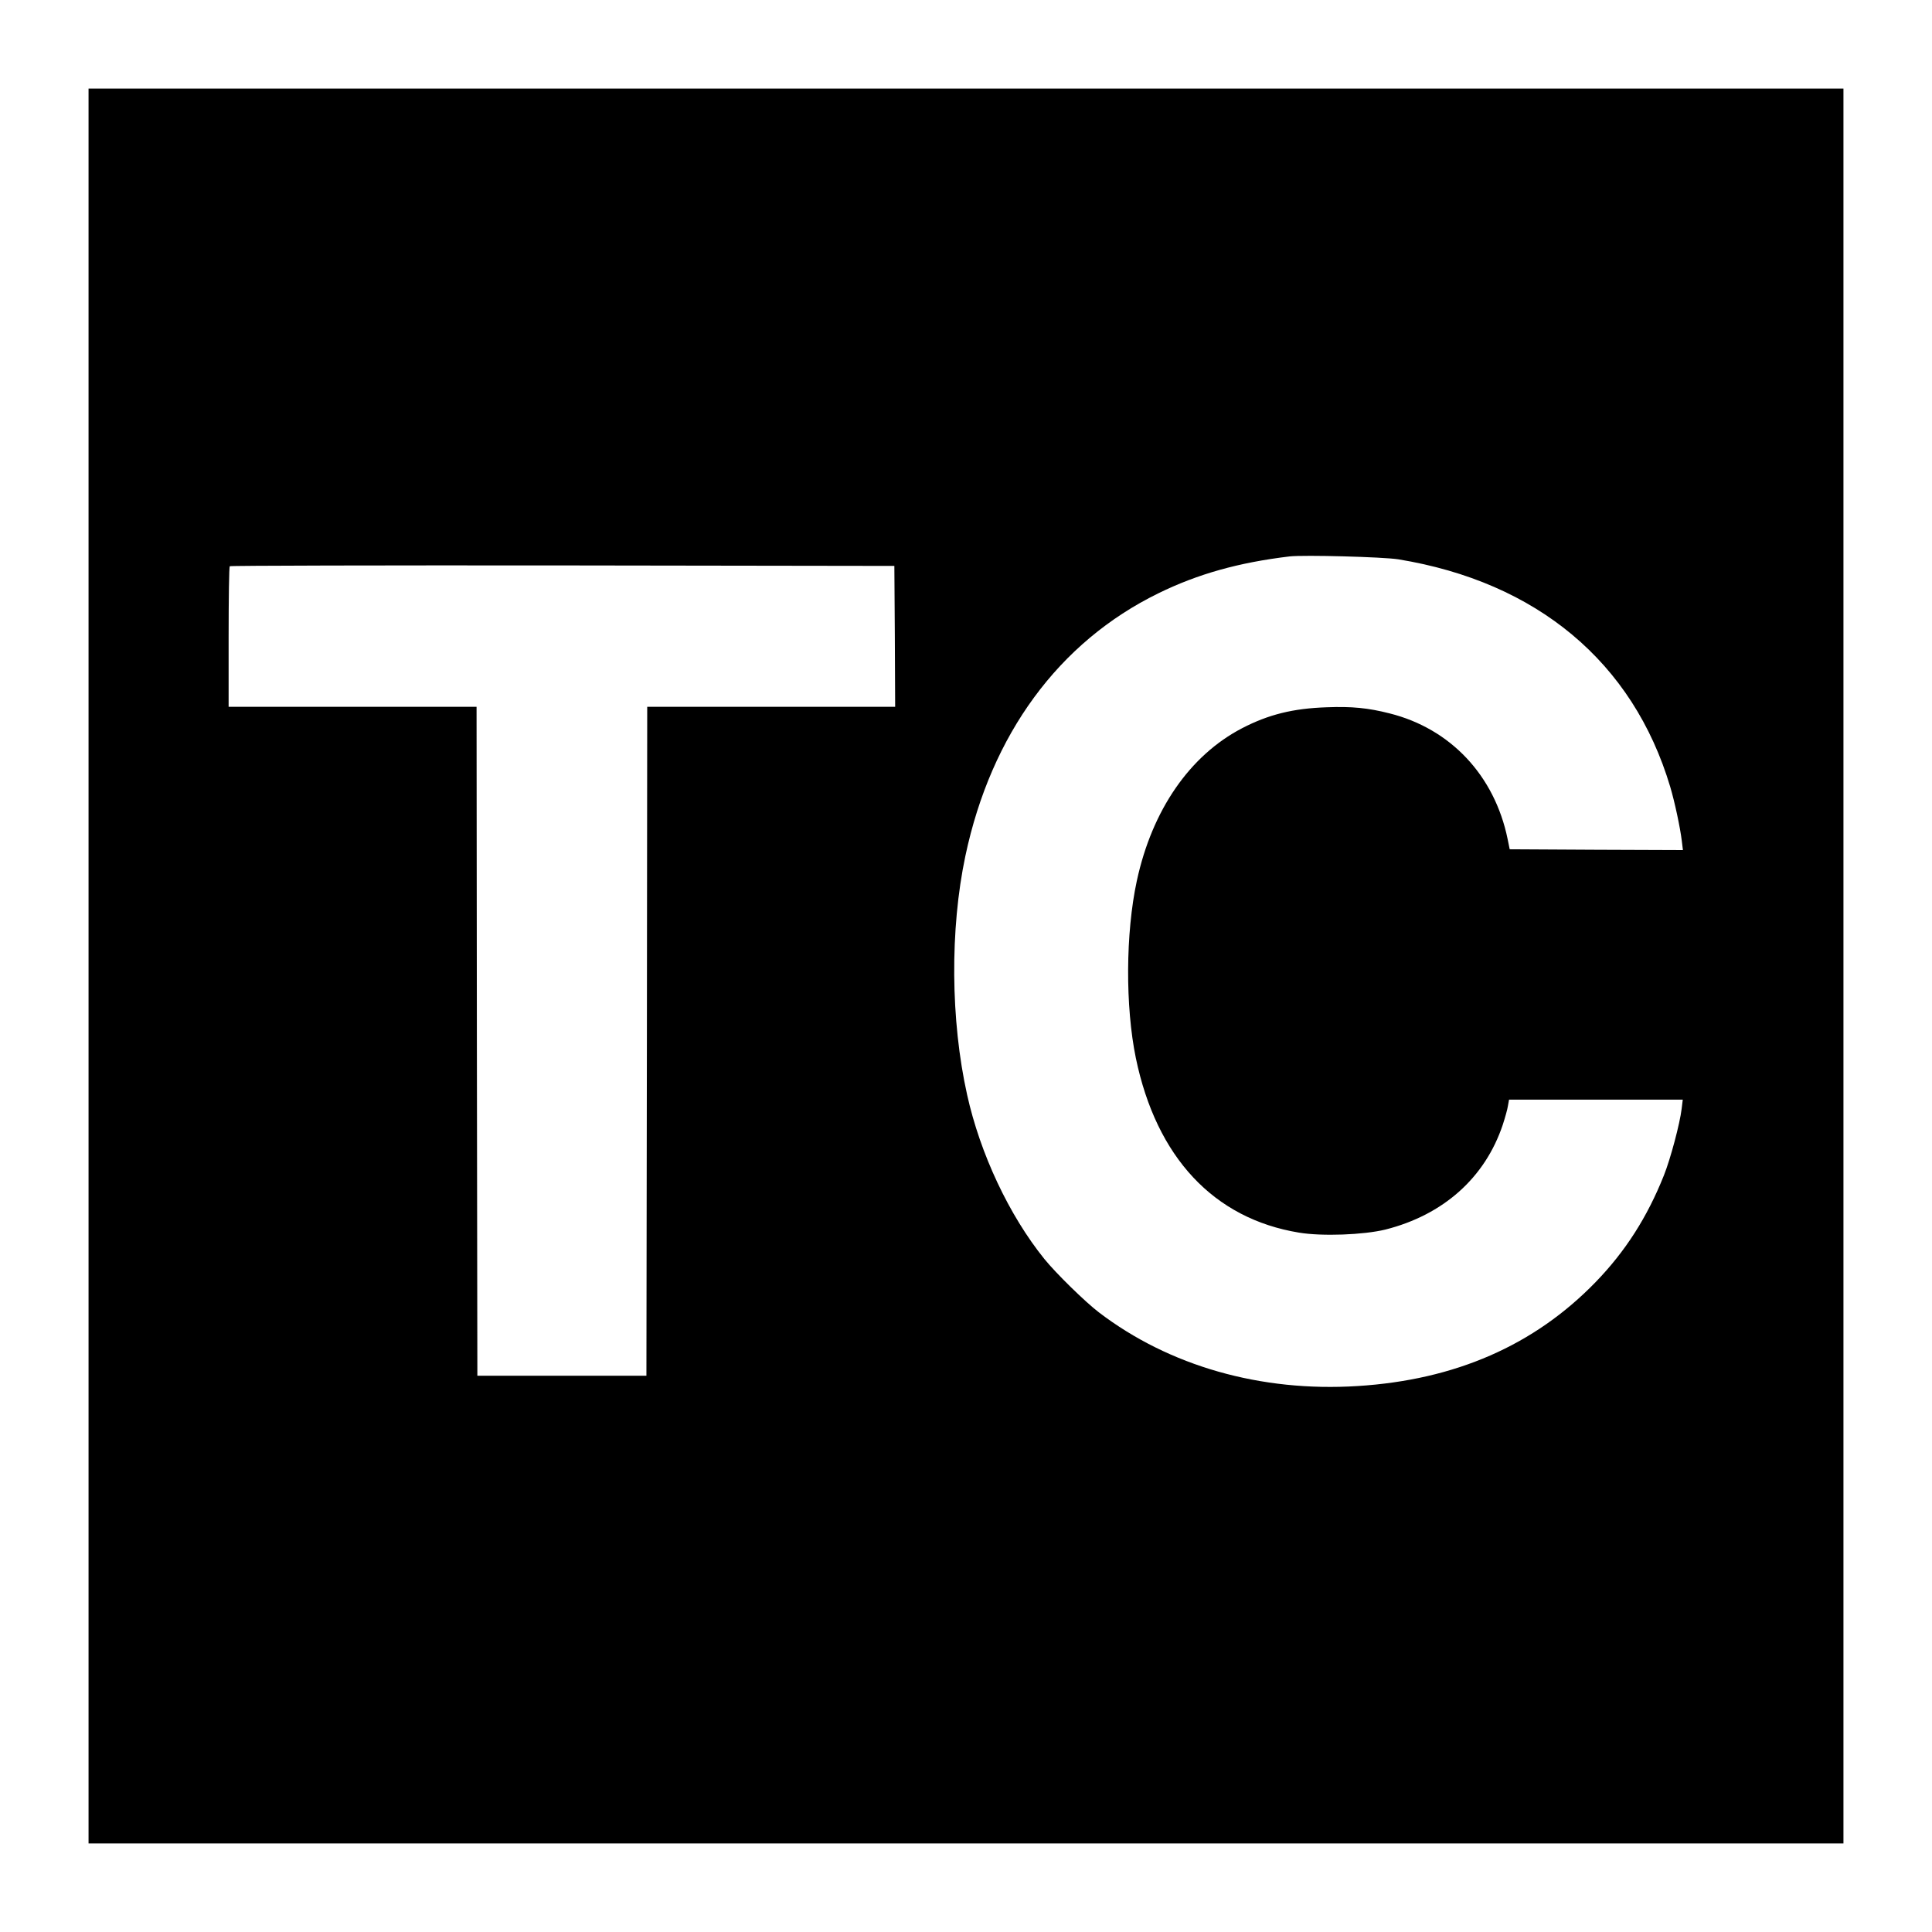
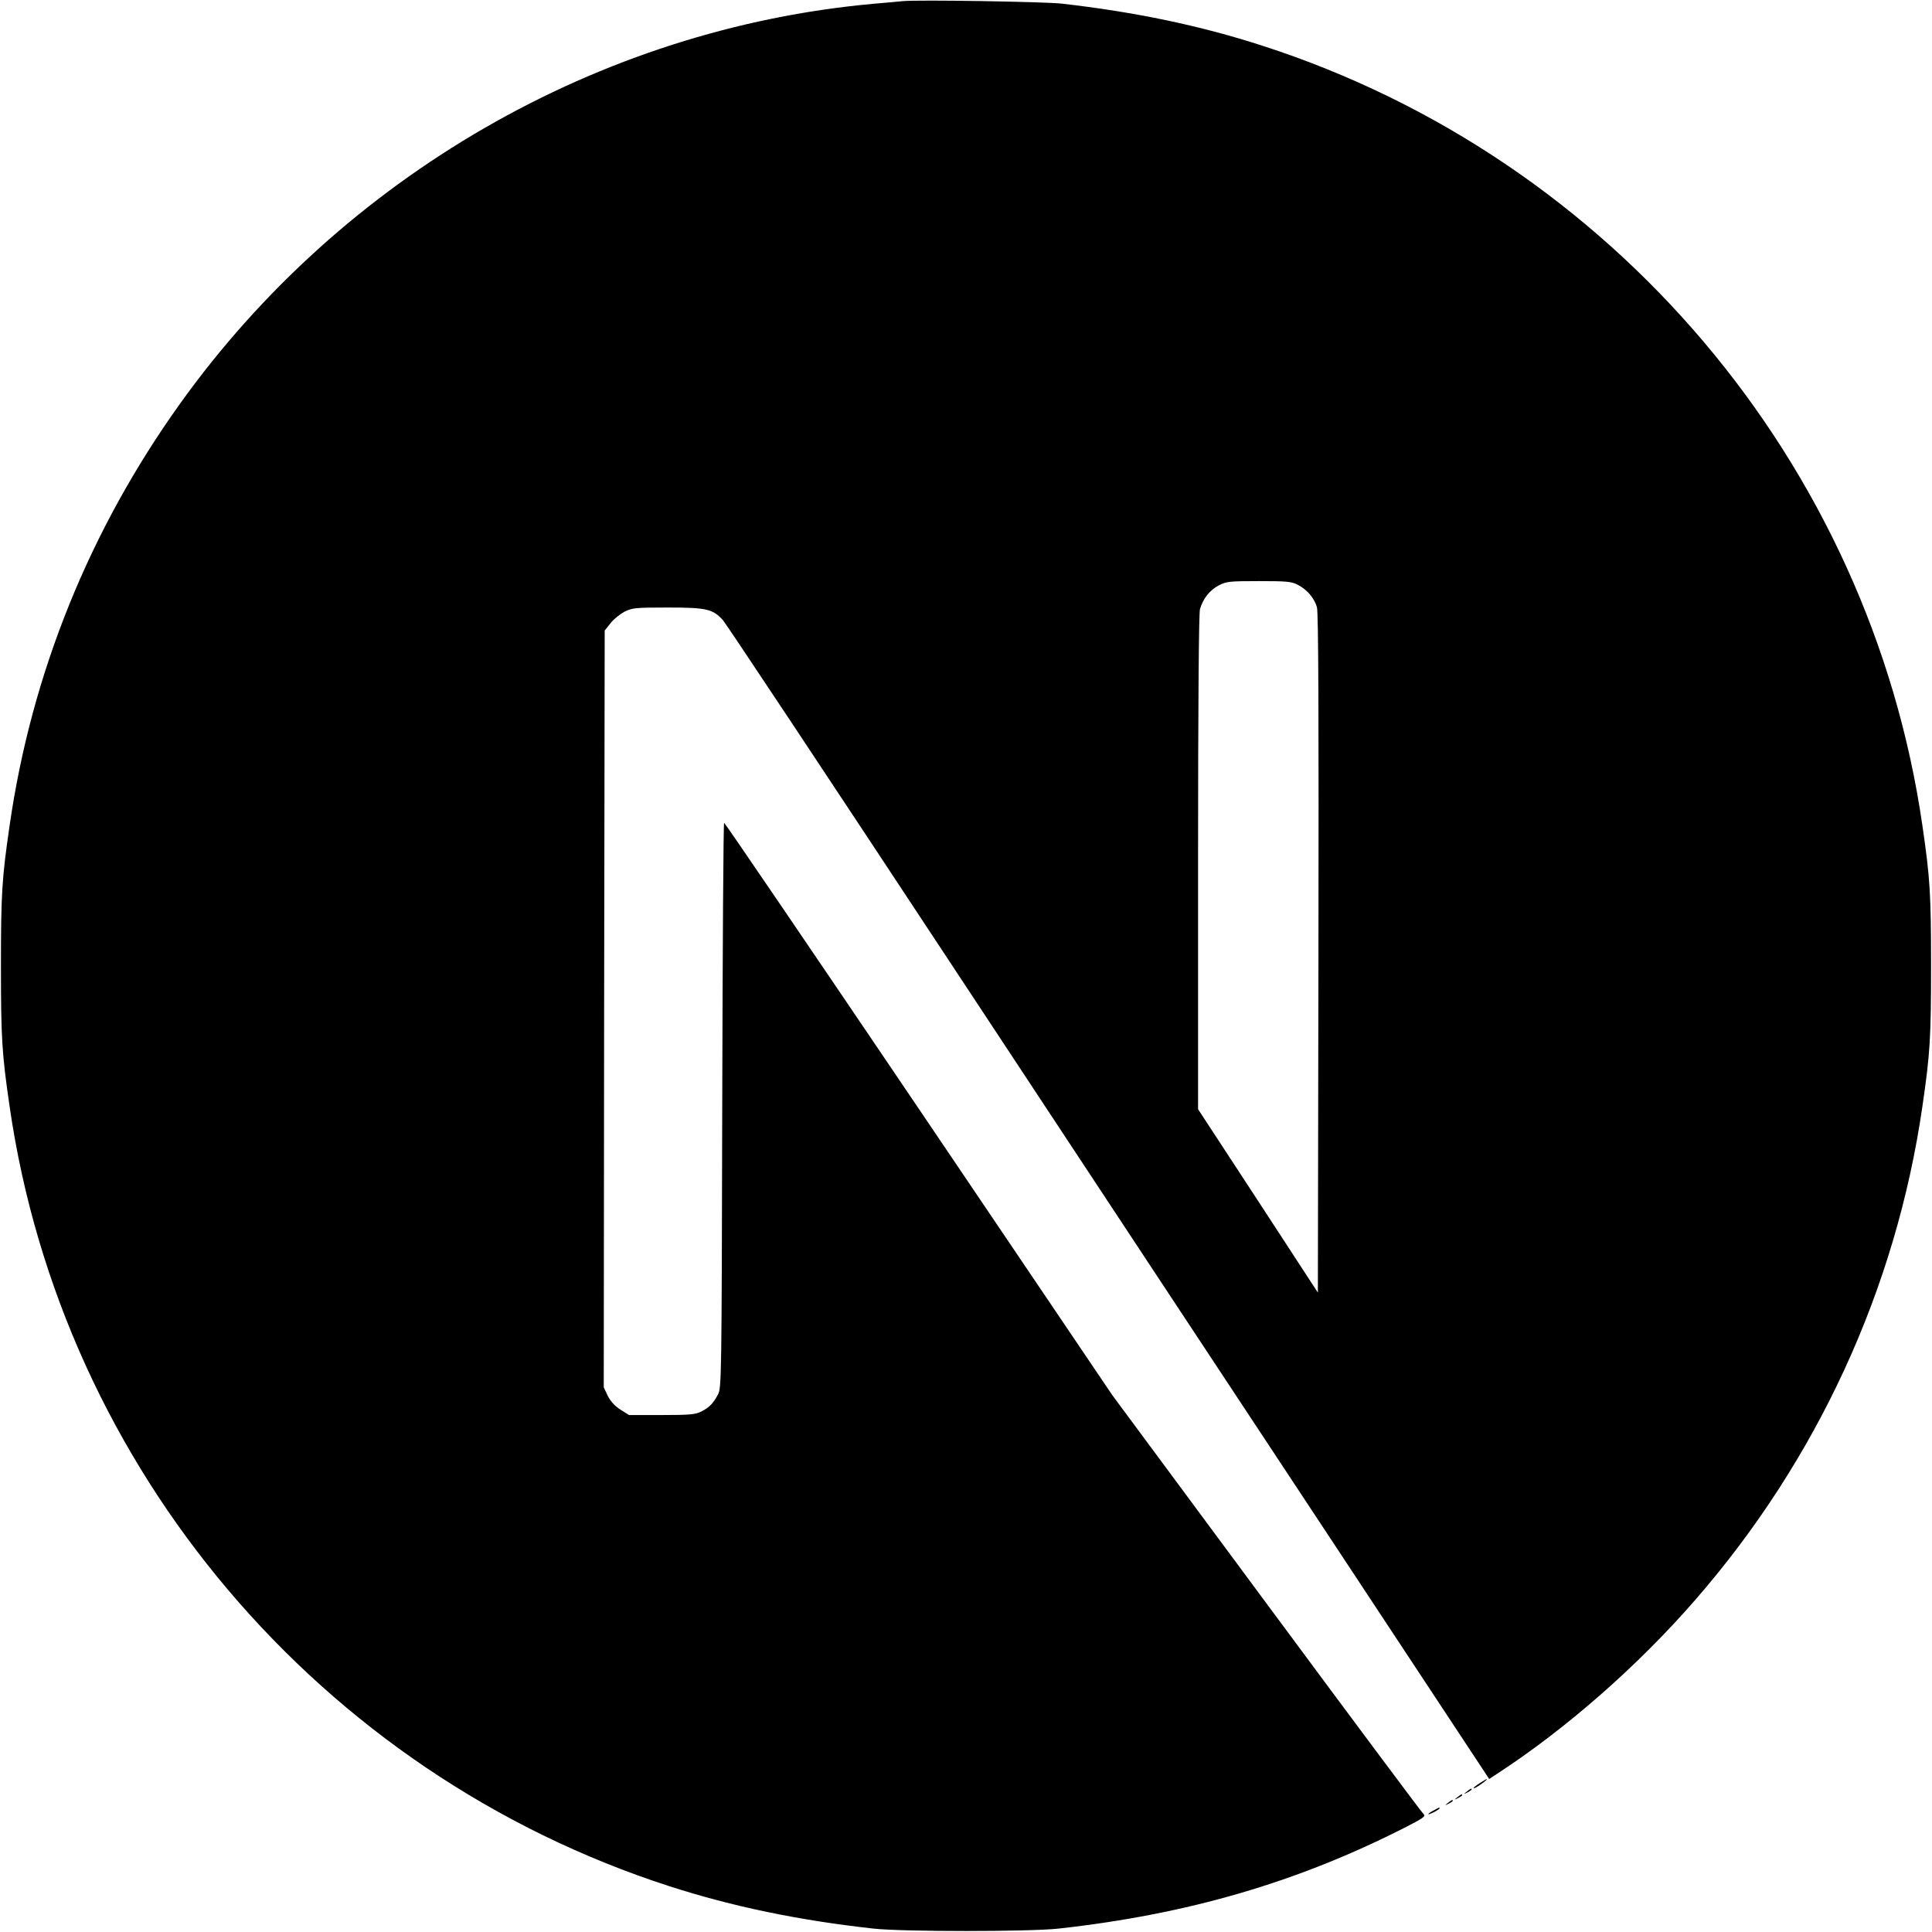
- <svg xmlns="http://www.w3.org/2000/svg" version="1.0" width="1200pt" height="1200pt" viewBox="0 0 1200 1200" preserveAspectRatio="xMidYMid meet">
-   <g transform="translate(0,1200) scale(0.1,-0.1)" fill="#000000" stroke="none">
-     <path d="M550 6000 l0 -5450 5450 0 5450 0 0 5450 0 5450 -5450 0 -5450 0 0 -5450z m8135 2526 c862 -141 1458 -639 1689 -1413 28 -94 62 -253 72 -336 l7 -57 -538 2 -538 3 -13 64 c-81 394 -354 685 -733 780 -133 34 -235 44 -390 38 -210 -7 -362 -45 -526 -130 -325 -169 -559 -508 -654 -948 -70 -324 -72 -781 -6 -1101 128 -617 484 -997 1013 -1084 144 -24 402 -14 537 19 360 91 619 322 729 651 14 43 29 96 32 117 l7 39 539 0 540 0 -7 -57 c-11 -92 -69 -310 -110 -413 -103 -259 -239 -472 -424 -663 -381 -393 -872 -608 -1479 -646 -600 -38 -1170 124 -1607 458 -84 64 -266 242 -338 331 -219 271 -399 654 -480 1020 -103 463 -107 1028 -11 1483 160 756 580 1329 1199 1632 245 120 498 191 815 229 90 10 579 -3 675 -18z m-3127 -478 l2 -438 -770 0 -770 0 -2 -2077 -3 -2078 -525 0 -525 0 -3 2078 -2 2077 -770 0 -770 0 0 433 c0 239 3 437 7 440 3 4 934 6 2067 5 l2061 -3 3 -437z" />
+ <svg xmlns="http://www.w3.org/2000/svg" version="1.0" width="1024pt" height="1024pt" viewBox="0 0 1024 1024" preserveAspectRatio="xMidYMid meet">
+   <g transform="translate(0,1024) scale(0.1,-0.1)" fill="#000000" stroke="none">
+     <path d="M4785 10234 c-22 -2 -92 -9 -155 -14 -1453 -131 -2814 -915 -3676 -2120 -480 -670 -787 -1430 -903 -2235 -41 -281 -46 -364 -46 -745 0 -381 5 -464 46 -745 278 -1921 1645 -3535 3499 -4133 332 -107 682 -180 1080 -224 155 -17 825 -17 980 0 687 76 1269 246 1843 539 88 45 105 57 93 67 -8 6 -383 509 -833 1117 l-818 1105 -1025 1517 c-564 834 -1028 1516 -1032 1516 -4 1 -8 -673 -10 -1496 -3 -1441 -4 -1499 -22 -1533 -26 -49 -46 -69 -88 -91 -32 -16 -60 -19 -211 -19 l-173 0 -46 29 c-30 19 -52 44 -67 73 l-21 45 2 2005 3 2006 31 39 c16 21 50 48 74 61 41 20 57 22 230 22 204 0 238 -8 291 -66 15 -16 570 -852 1234 -1859 664 -1007 1572 -2382 2018 -3057 l810 -1227 41 27 c363 236 747 572 1051 922 647 743 1064 1649 1204 2615 41 281 46 364 46 745 0 381 -5 464 -46 745 -278 1921 -1645 3535 -3499 4133 -327 106 -675 179 -1065 223 -96 10 -757 21 -840 13z m2094 -3094 c48 -24 87 -70 101 -118 8 -26 10 -582 8 -1835 l-3 -1798 -317 486 -318 486 0 1307 c0 845 4 1320 10 1343 16 56 51 100 99 126 41 21 56 23 213 23 148 0 174 -2 207 -20z" />
+     <path d="M7843 789 c-35 -22 -46 -37 -15 -20 22 13 58 40 52 41 -3 0 -20 -10 -37 -21z" />
+     <path d="M7774 744 c-18 -14 -18 -15 4 -4 12 6 22 13 22 15 0 8 -5 6 -26 -11z" />
+     <path d="M7724 714 c-18 -14 -18 -15 4 -4 12 6 22 13 22 15 0 8 -5 6 -26 -11z" />
+     <path d="M7674 684 c-18 -14 -18 -15 4 -4 12 6 22 13 22 15 0 8 -5 6 -26 -11z" />
+     <path d="M7598 644 c-38 -20 -36 -28 2 -9 17 9 30 18 30 20 0 7 -1 6 -32 -11z" />
  </g>
</svg>
